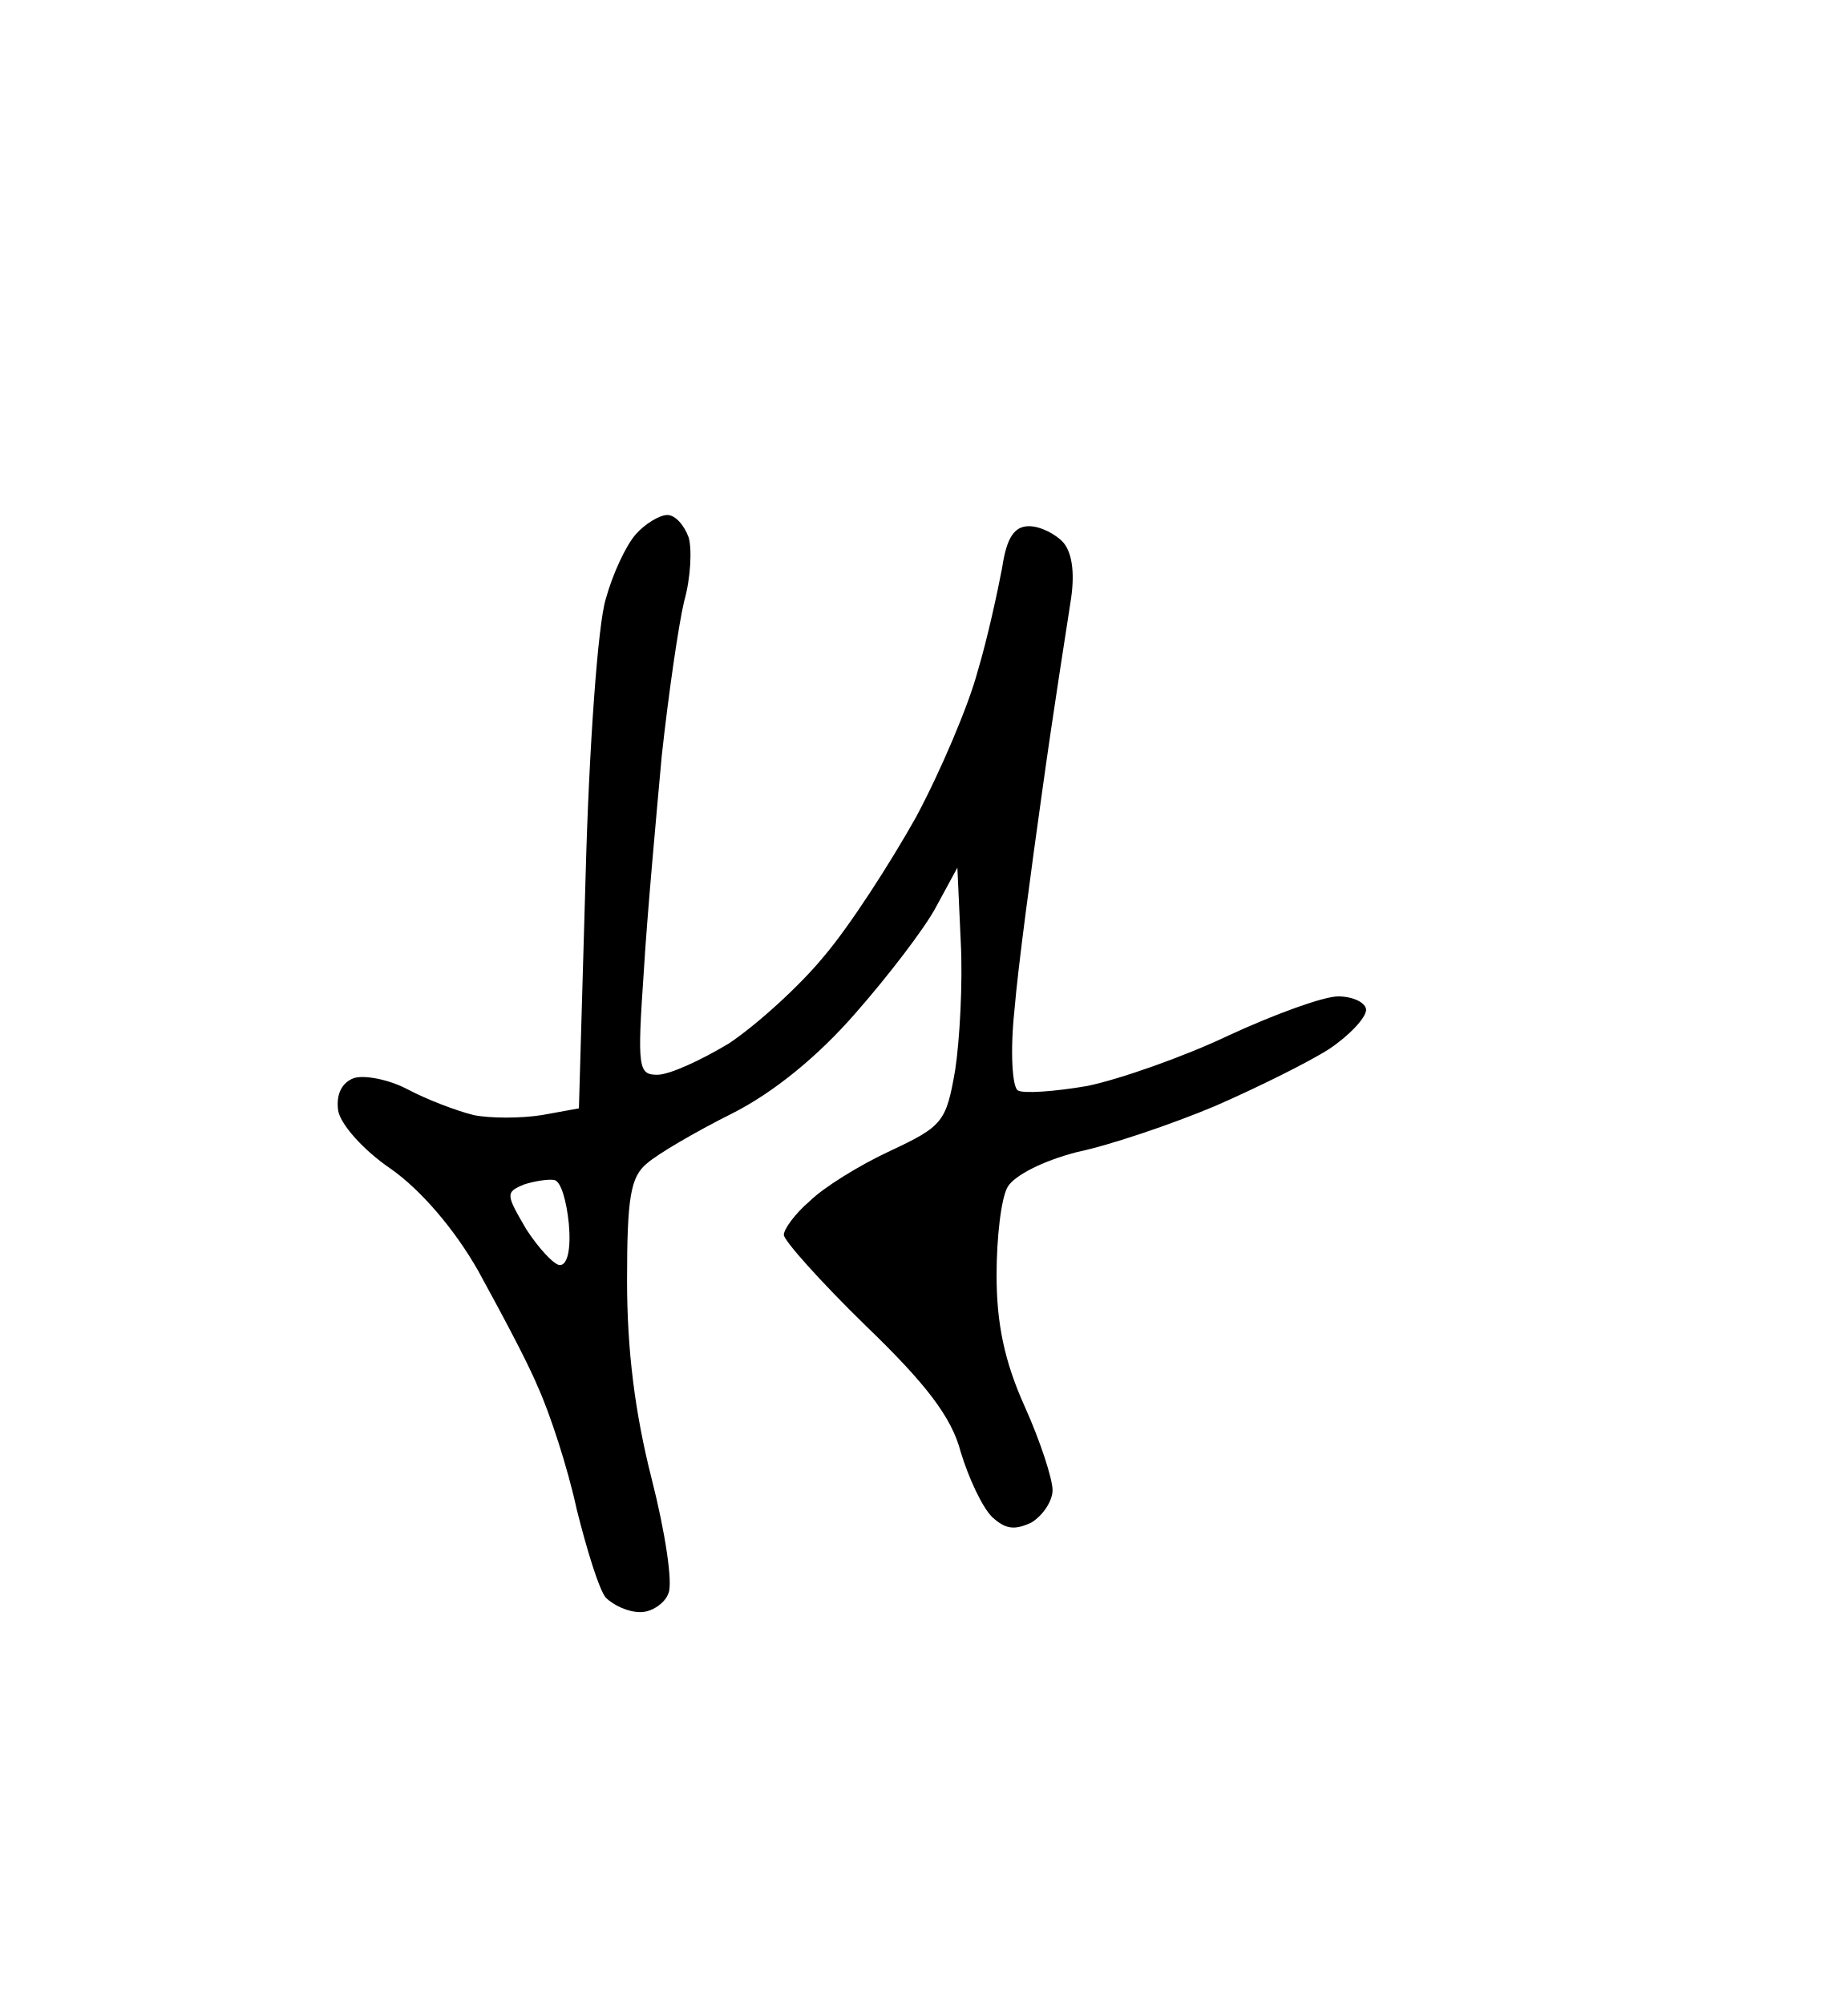
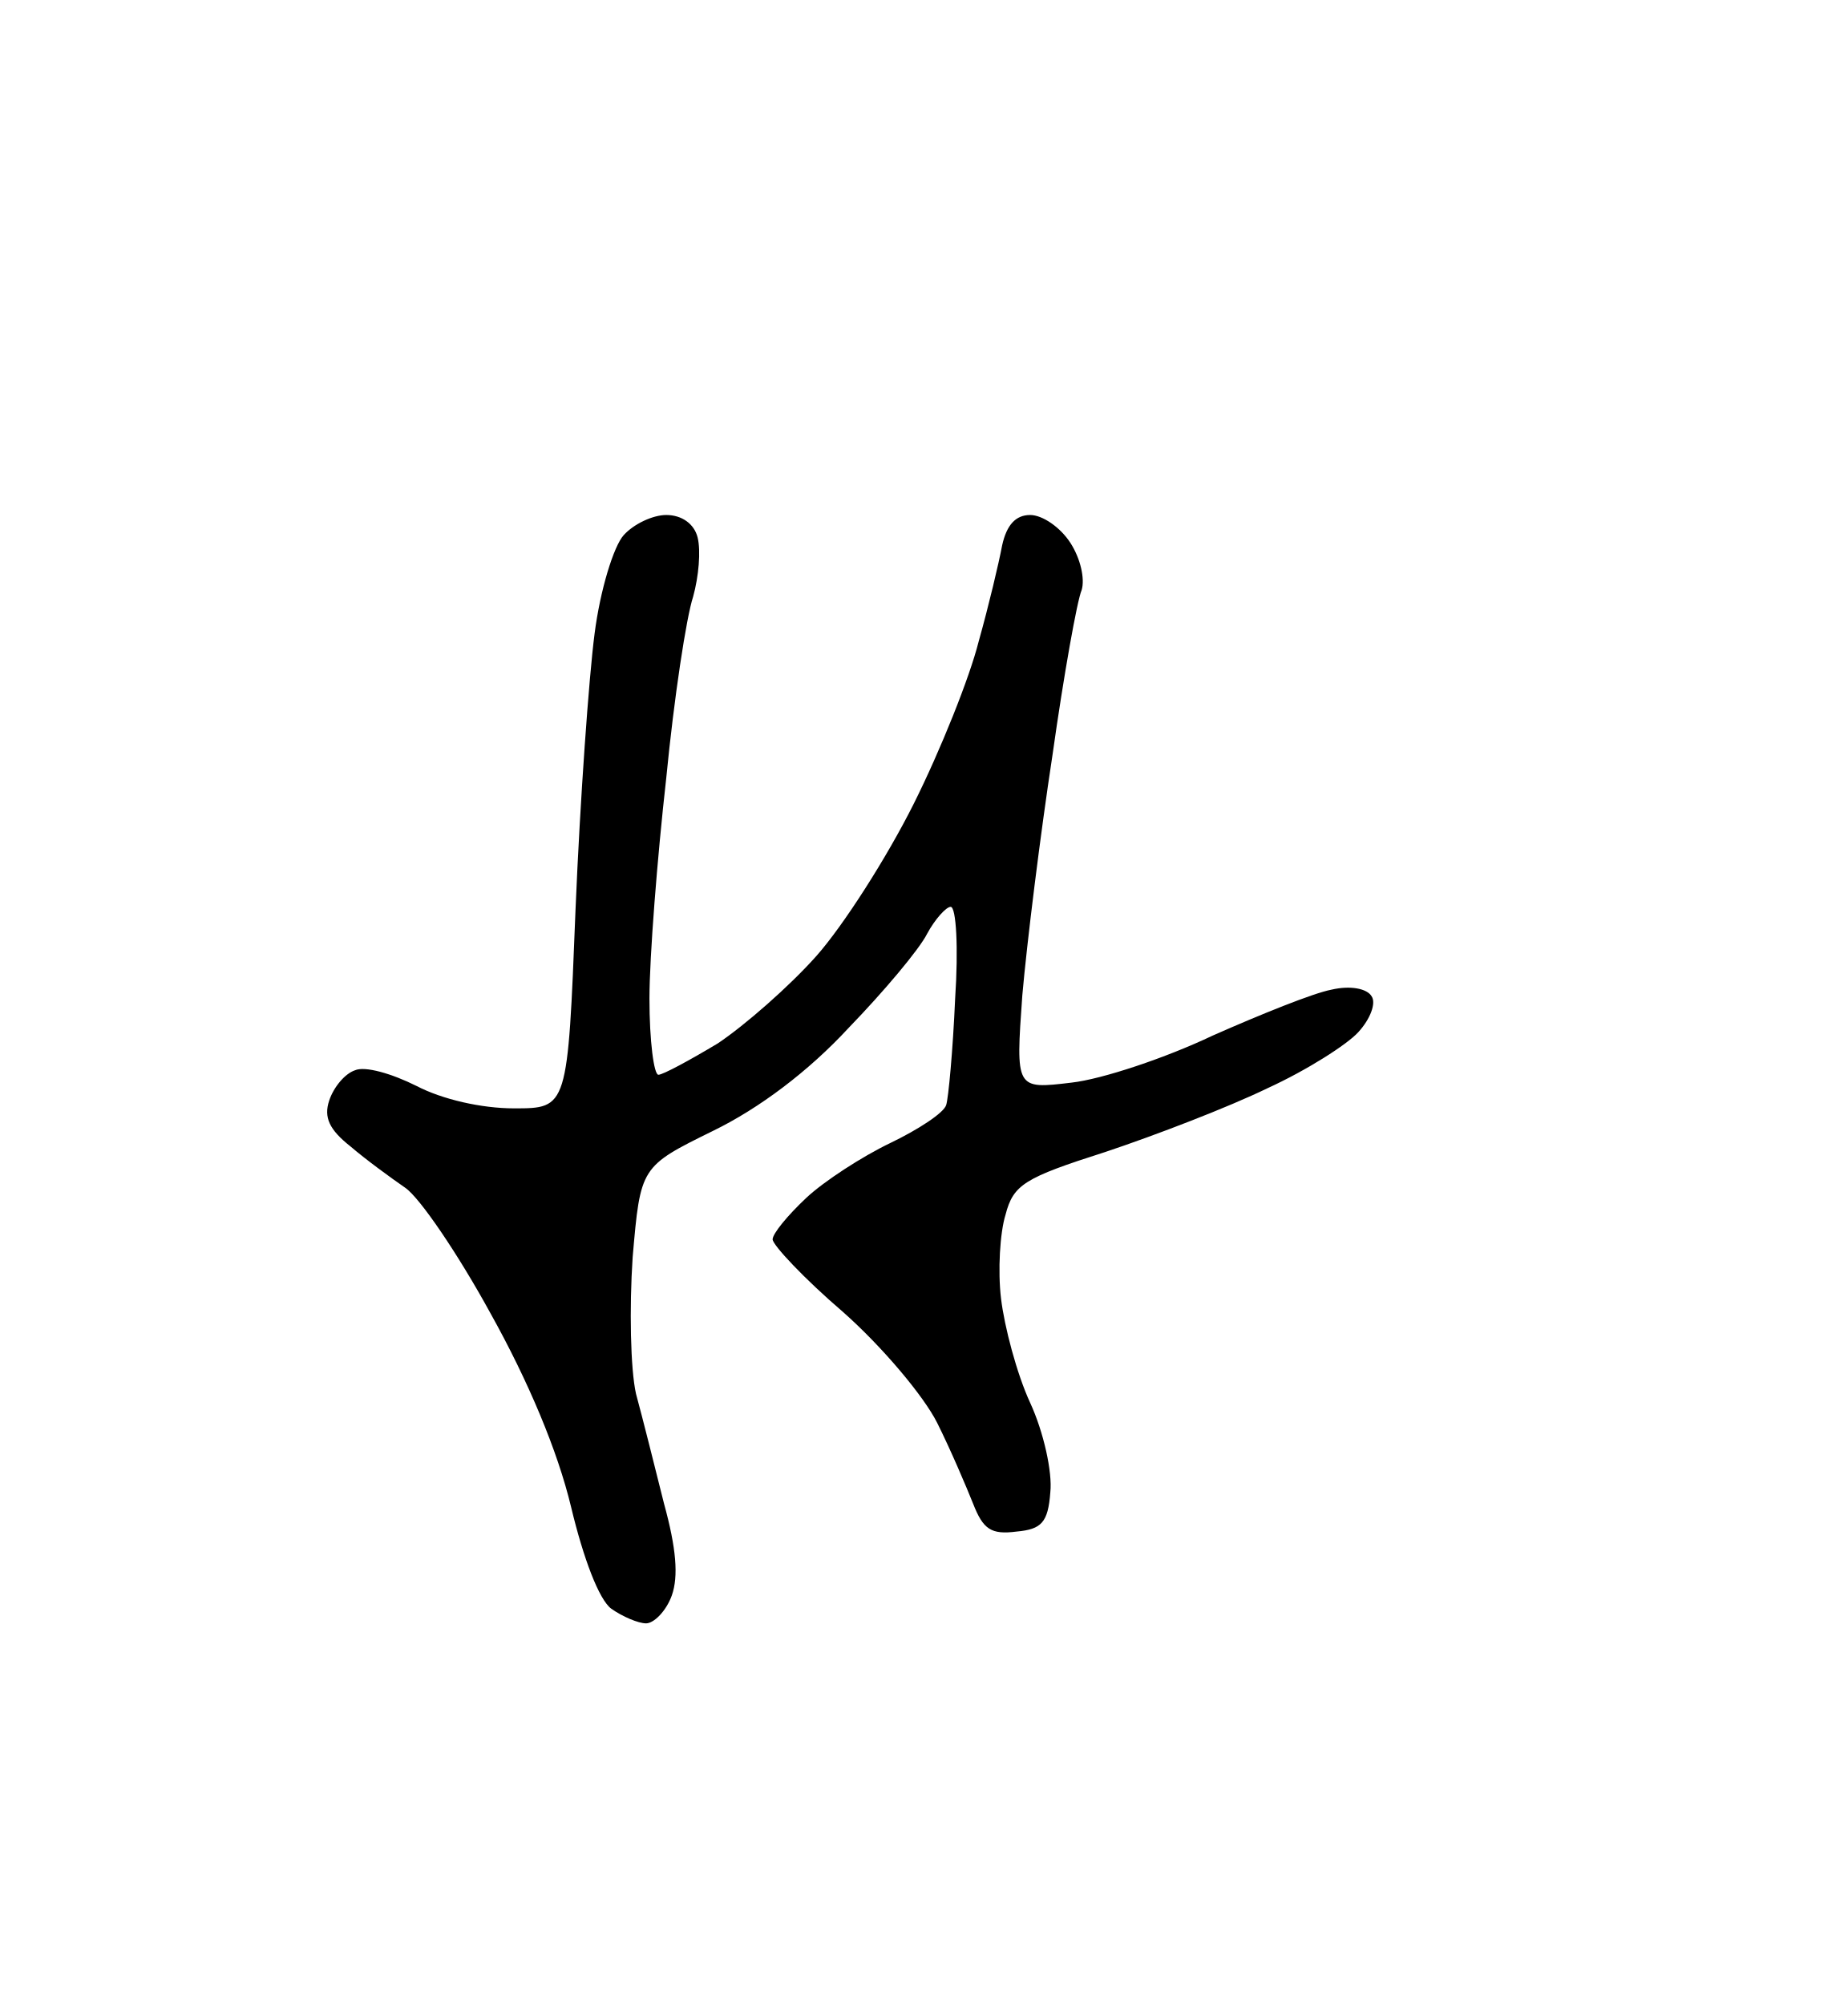
<svg xmlns="http://www.w3.org/2000/svg" version="1.0" width="165pt" height="179pt" viewBox="0 0 165 179" preserveAspectRatio="xMidYMid meet">
  <g transform="translate(0,179) scale(0.1,-0.1)" fill="#000000" stroke="none">
-     <path d="M596 1330 c-7 0 -20 -8 -28 -17 -9 -10 -21 -36 -27 -58 -7 -22 -15 -133 -18 -247 l-6 -208 -33 -6 c-19 -3 -46 -3 -61 0 -16 4 -42 14 -59 23 -17 9 -39 13 -48 10 -11 -4 -16 -15 -14 -29 2 -12 22 -35 47 -52 27 -19 57 -54 78 -91 18 -33 43 -79 53 -103 11 -24 27 -73 35 -110 9 -36 20 -72 26 -79 7 -7 20 -13 31 -13 10 0 22 8 25 17 4 9 -3 55 -15 102 -15 59 -22 115 -22 177 0 74 3 93 18 105 9 8 43 28 75 44 38 19 78 52 111 90 29 33 62 76 72 95 l19 35 3 -66 c2 -37 -1 -89 -5 -115 -8 -46 -11 -50 -58 -72 -28 -13 -60 -33 -72 -45 -13 -11 -23 -25 -23 -30 0 -5 33 -42 73 -81 54 -52 77 -82 85 -113 7 -23 19 -49 28 -58 12 -11 20 -12 35 -5 10 6 19 19 19 29 0 10 -11 44 -25 75 -18 40 -25 74 -25 117 0 33 4 69 10 79 6 10 31 23 62 31 29 6 85 25 123 41 39 17 85 40 102 51 18 12 33 28 33 35 0 6 -11 12 -25 12 -13 0 -57 -16 -98 -35 -40 -19 -97 -39 -126 -45 -29 -5 -57 -7 -62 -4 -5 3 -7 35 -3 72 3 37 15 126 25 197 10 72 22 147 25 167 4 24 2 43 -6 53 -7 8 -21 15 -31 15 -13 0 -20 -10 -24 -37 -4 -21 -13 -63 -22 -93 -8 -30 -33 -89 -55 -130 -23 -41 -59 -97 -82 -124 -22 -27 -61 -62 -85 -78 -25 -15 -53 -28 -64 -28 -17 0 -18 6 -12 93 3 50 11 137 16 192 6 55 15 117 20 138 6 21 7 47 4 57 -4 11 -12 20 -19 20z m-101 -594 c6 -1 11 -19 13 -39 2 -22 -1 -37 -8 -37 -5 0 -19 15 -30 32 -18 31 -19 33 -2 40 9 3 22 5 27 4z" />
+     <path d="M595 1330 c-12 0 -29 -8 -38 -18 -9 -10 -21 -49 -26 -88 -5 -38 -13 -149 -17 -246 -7 -178 -7 -178 -55 -178 -29 0 -64 8 -87 20 -22 11 -46 18 -55 14 -9 -3 -19 -15 -23 -27 -5 -15 0 -26 19 -41 14 -12 36 -28 49 -37 13 -9 47 -59 76 -112 34 -61 60 -123 72 -173 11 -46 25 -83 36 -91 10 -7 24 -13 31 -13 7 0 18 11 23 25 6 17 4 42 -7 82 -8 32 -19 76 -25 98 -5 22 -6 77 -3 122 7 81 7 81 72 113 41 20 85 53 121 92 31 32 63 70 70 84 7 13 17 24 21 24 5 0 7 -37 4 -82 -2 -46 -6 -89 -8 -95 -2 -7 -25 -22 -50 -34 -25 -12 -59 -34 -75 -49 -17 -16 -30 -32 -30 -37 0 -5 28 -35 63 -65 35 -31 72 -75 84 -99 12 -24 26 -57 32 -72 9 -23 16 -28 39 -25 22 2 28 8 30 35 2 18 -6 54 -18 80 -12 26 -23 68 -26 93 -3 25 -1 59 4 75 7 27 17 33 89 56 45 15 110 40 145 57 35 16 71 39 81 50 11 12 16 26 12 32 -4 7 -19 10 -36 6 -16 -3 -63 -22 -106 -41 -42 -20 -99 -39 -126 -42 -50 -6 -50 -6 -44 78 4 46 16 143 27 215 10 71 22 138 26 147 3 10 -1 28 -10 42 -9 14 -25 25 -36 25 -13 0 -21 -9 -25 -27 -3 -16 -12 -54 -21 -86 -8 -32 -34 -97 -58 -145 -24 -48 -63 -109 -87 -136 -24 -27 -64 -62 -88 -78 -25 -15 -49 -28 -53 -28 -4 0 -8 30 -8 68 0 37 7 126 15 197 7 72 18 144 24 162 5 18 7 41 4 53 -3 12 -14 20 -28 20z" />
  </g>
</svg>
